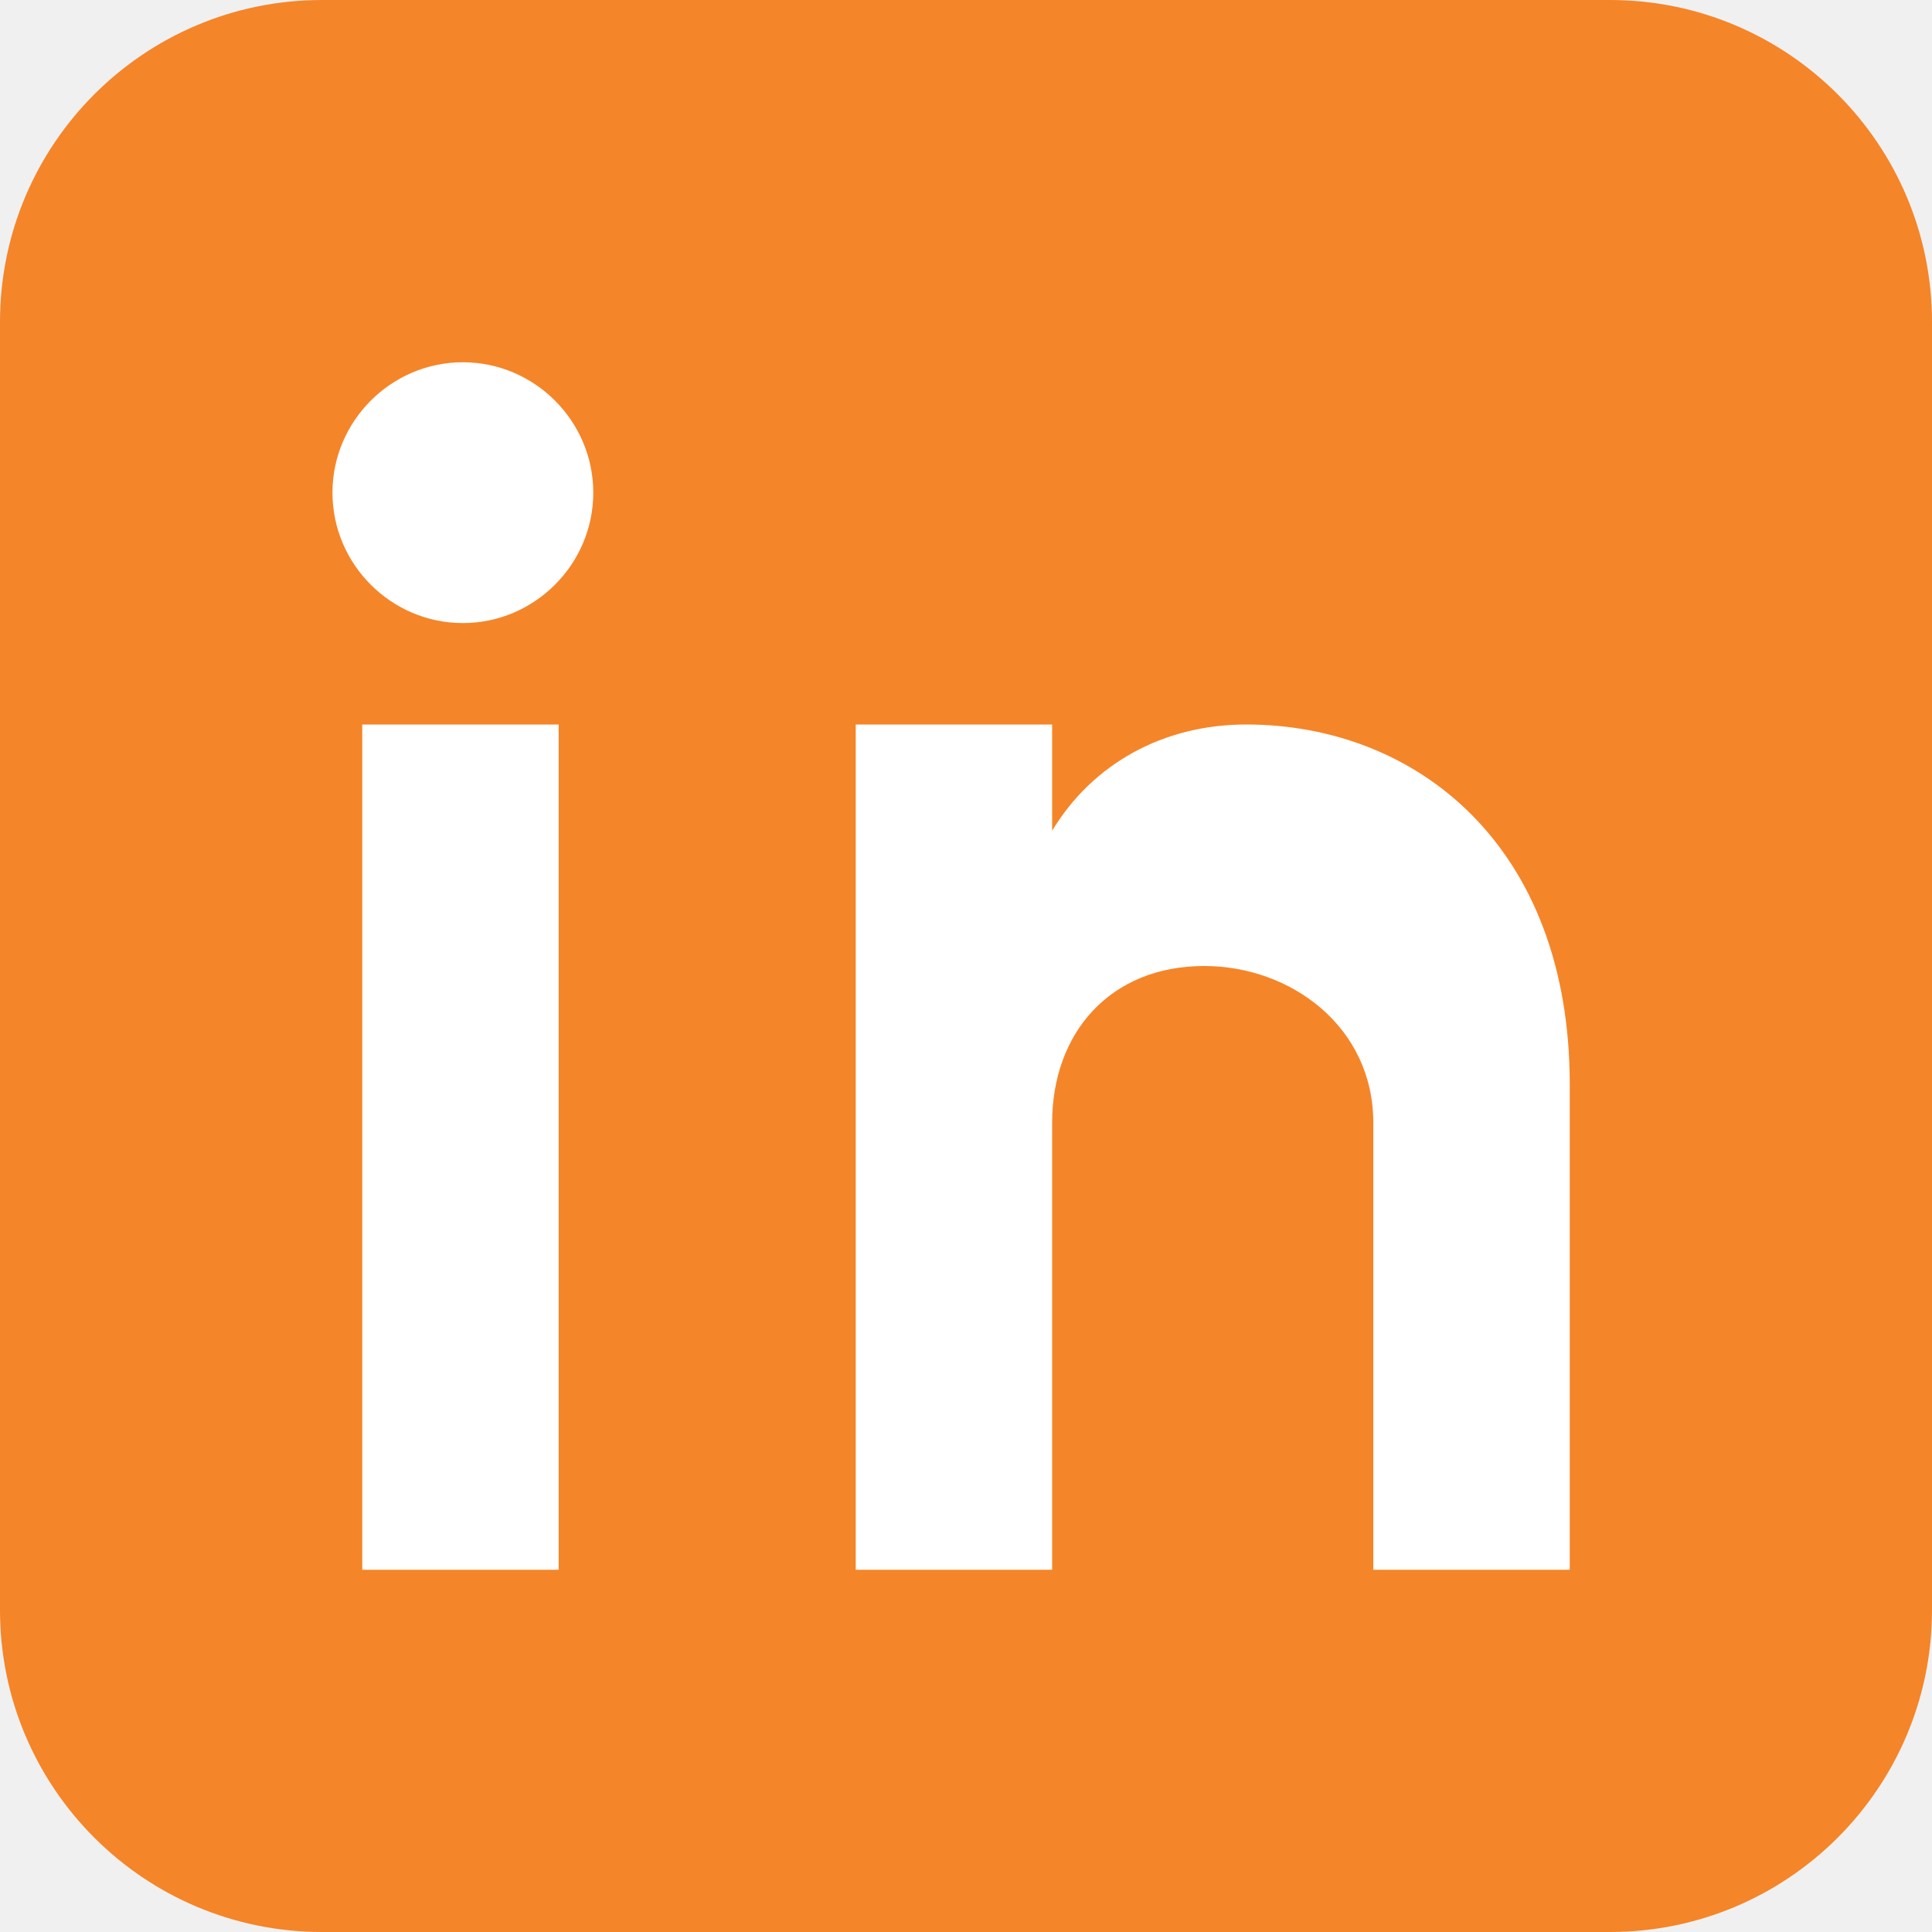
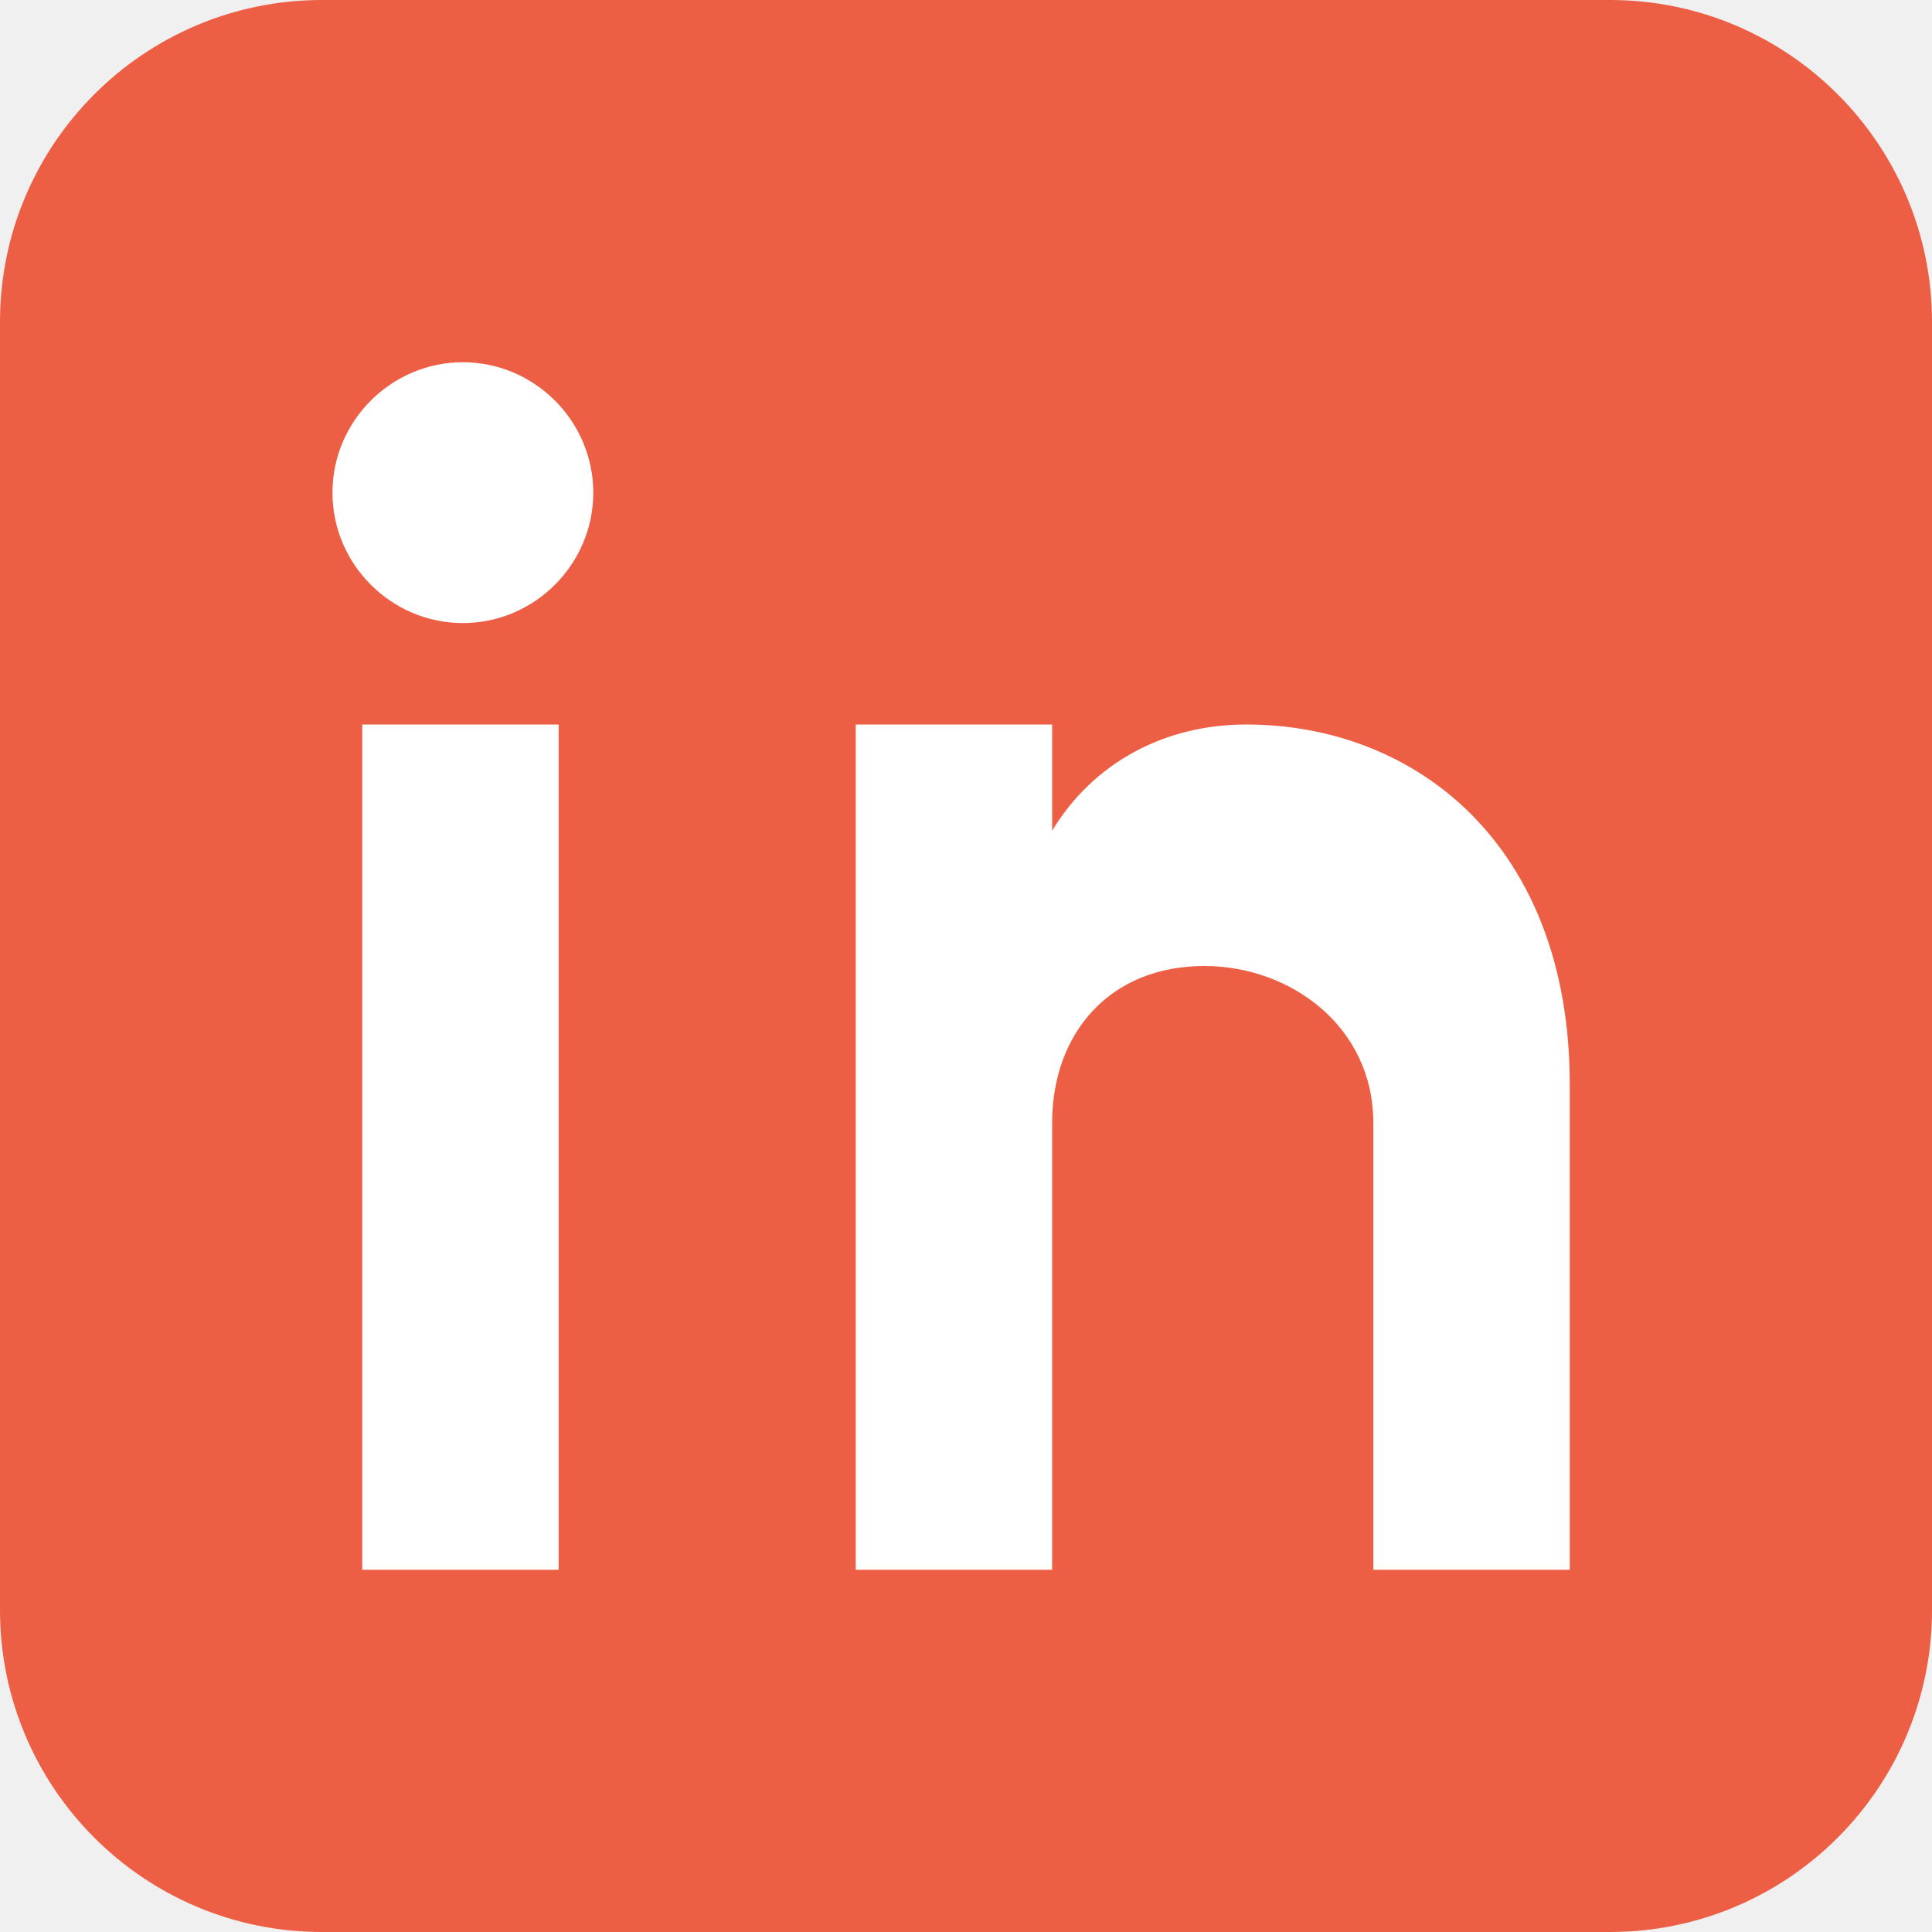
- <svg xmlns="http://www.w3.org/2000/svg" width="24" height="24" viewBox="0 0 24 24" fill="#F58529">
-   <rect width="24" height="24" rx="4" fill="#F58529" />
+ <svg xmlns="http://www.w3.org/2000/svg" width="24" height="24" viewBox="0 0 24 24" fill="#ED5F44">
+   <rect width="24" height="24" rx="4" fill="#ED5F44" />
  <path d="M6.94 9H4.5V19.5H6.94V9ZM5.75 7.74C6.64 7.74 7.37 7.01 7.37 6.12C7.37 5.23 6.64 4.5 5.75 4.5C4.86 4.5 4.13 5.23 4.13 6.12C4.13 7.01 4.86 7.74 5.75 7.74ZM19.5 19.5H17.06V13.95C17.06 12.75 16.03 12 14.96 12C13.79 12 13.07 12.83 13.07 13.95V19.5H10.63V9H13.07V10.32C13.57 9.49 14.45 9 15.48 9C17.59 9 19.5 10.5 19.5 13.47V19.5Z" fill="white" />
</svg>
